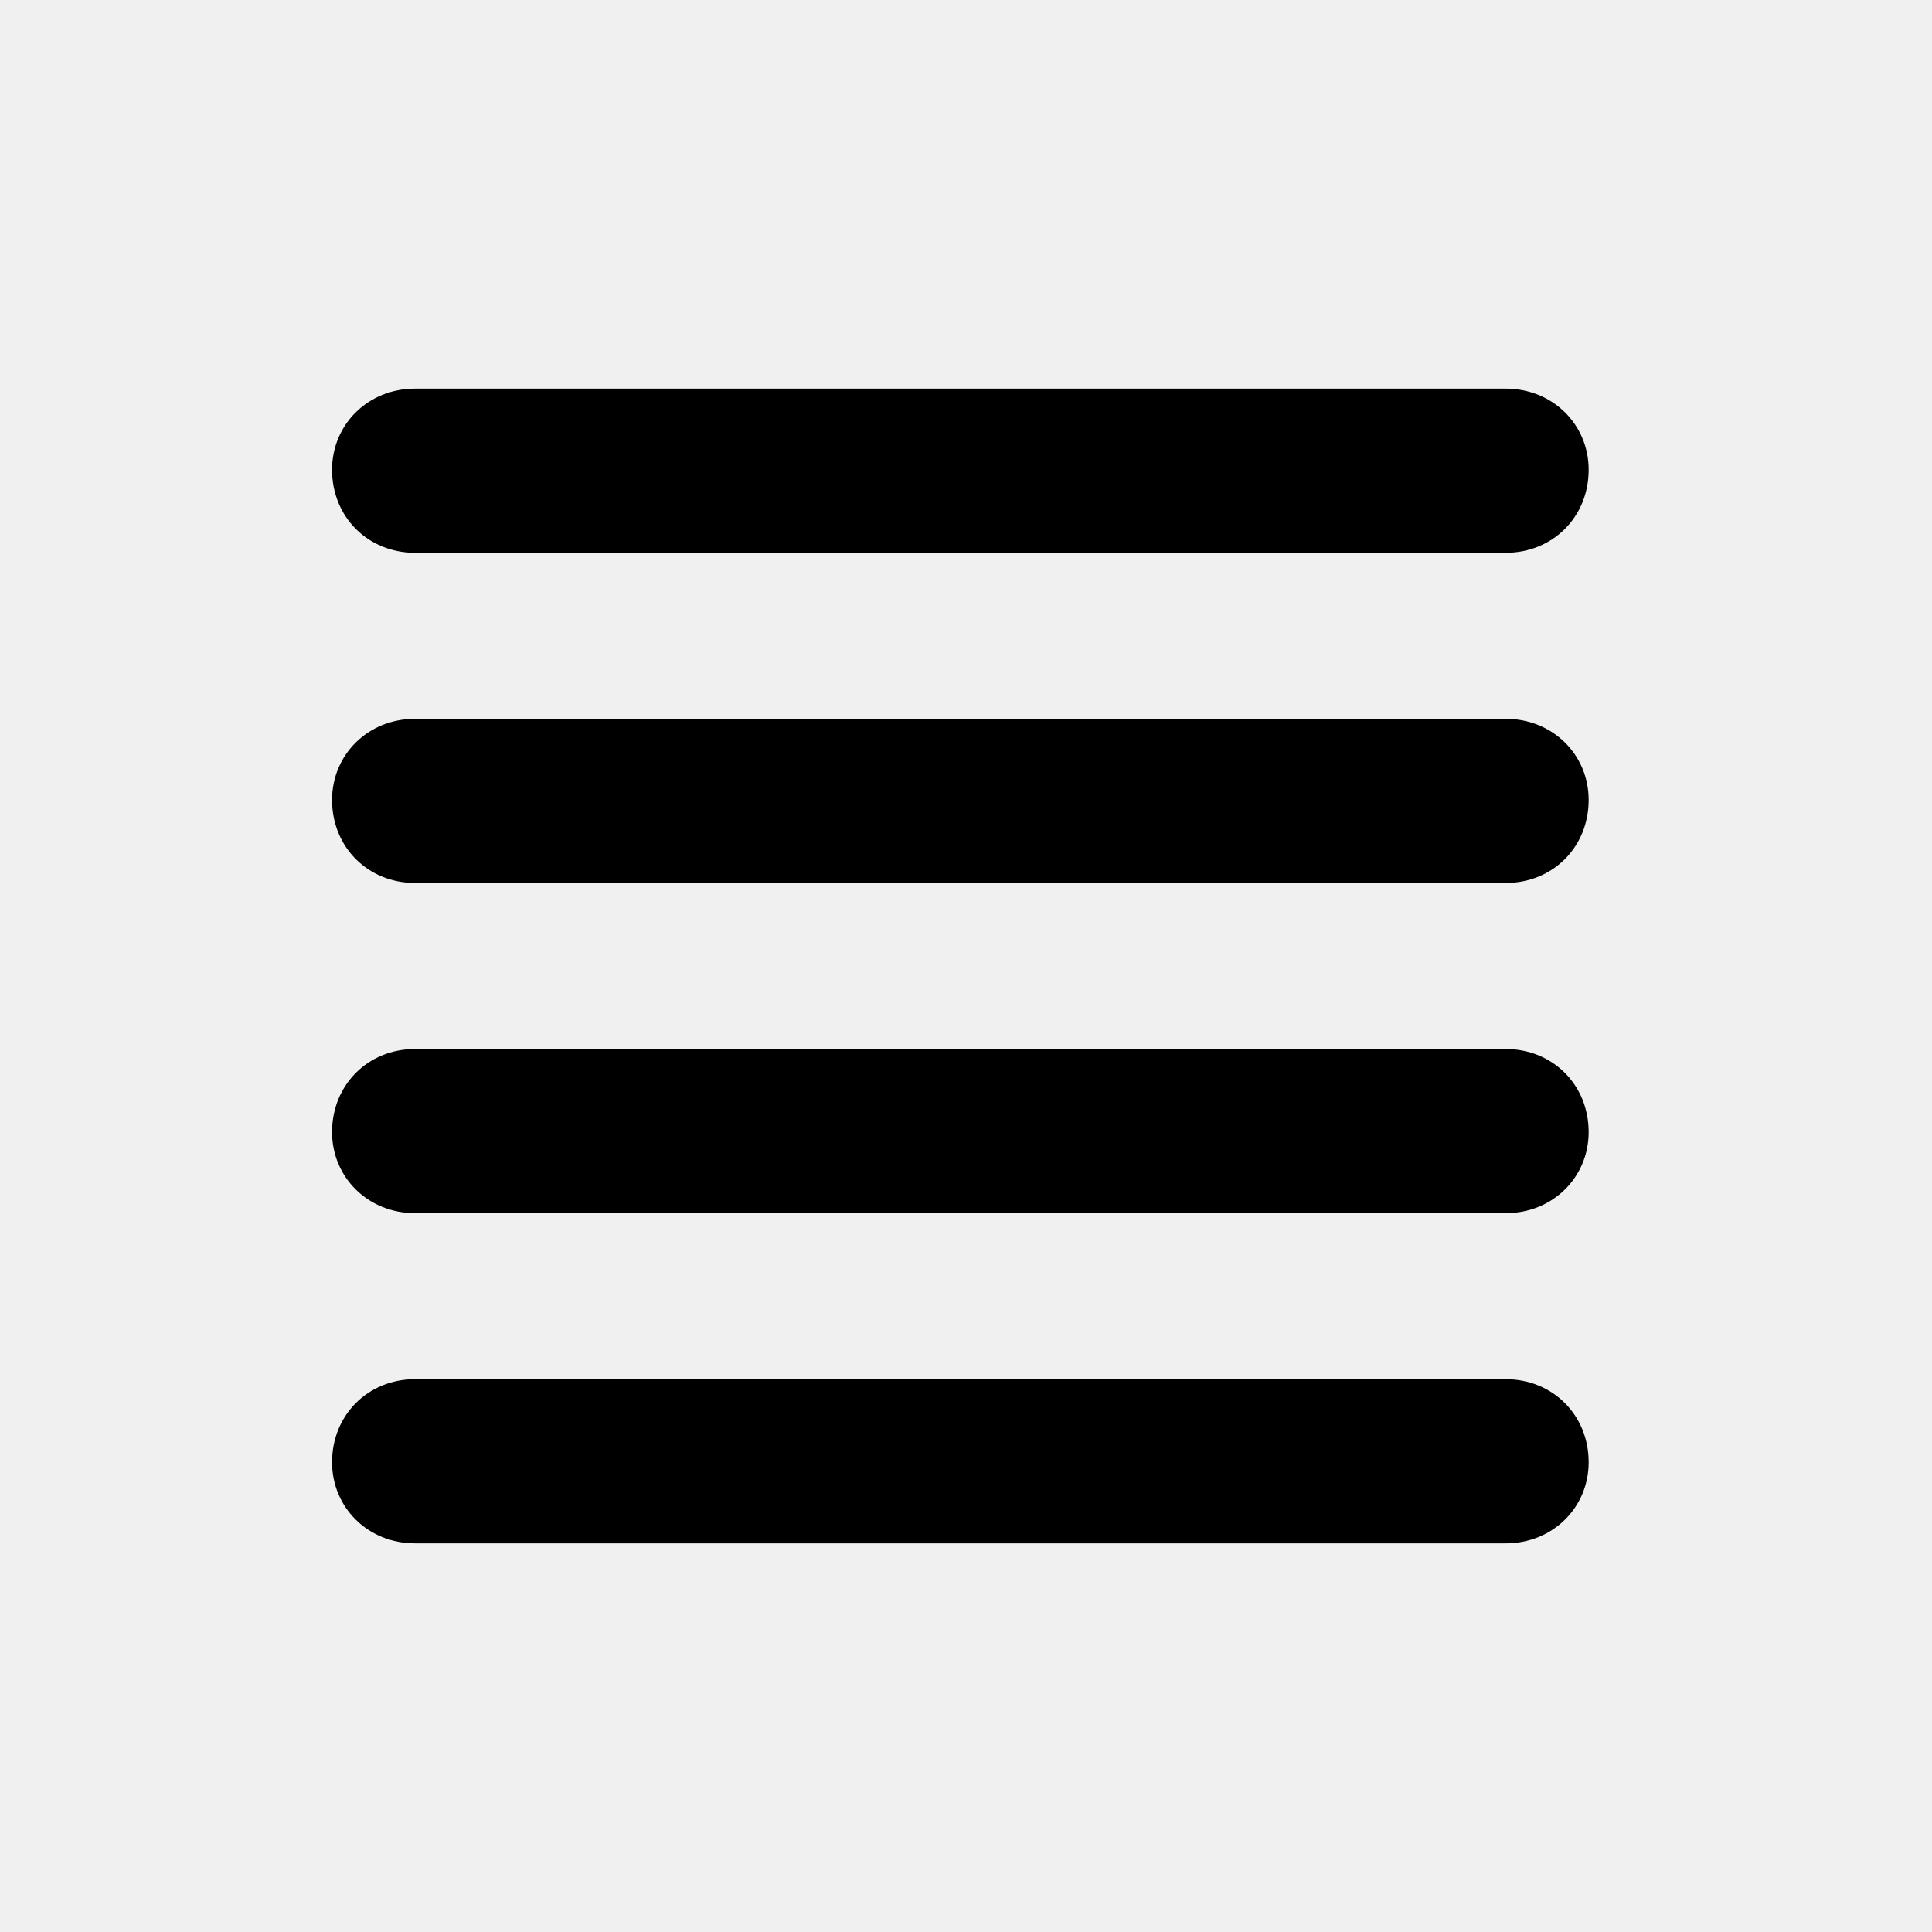
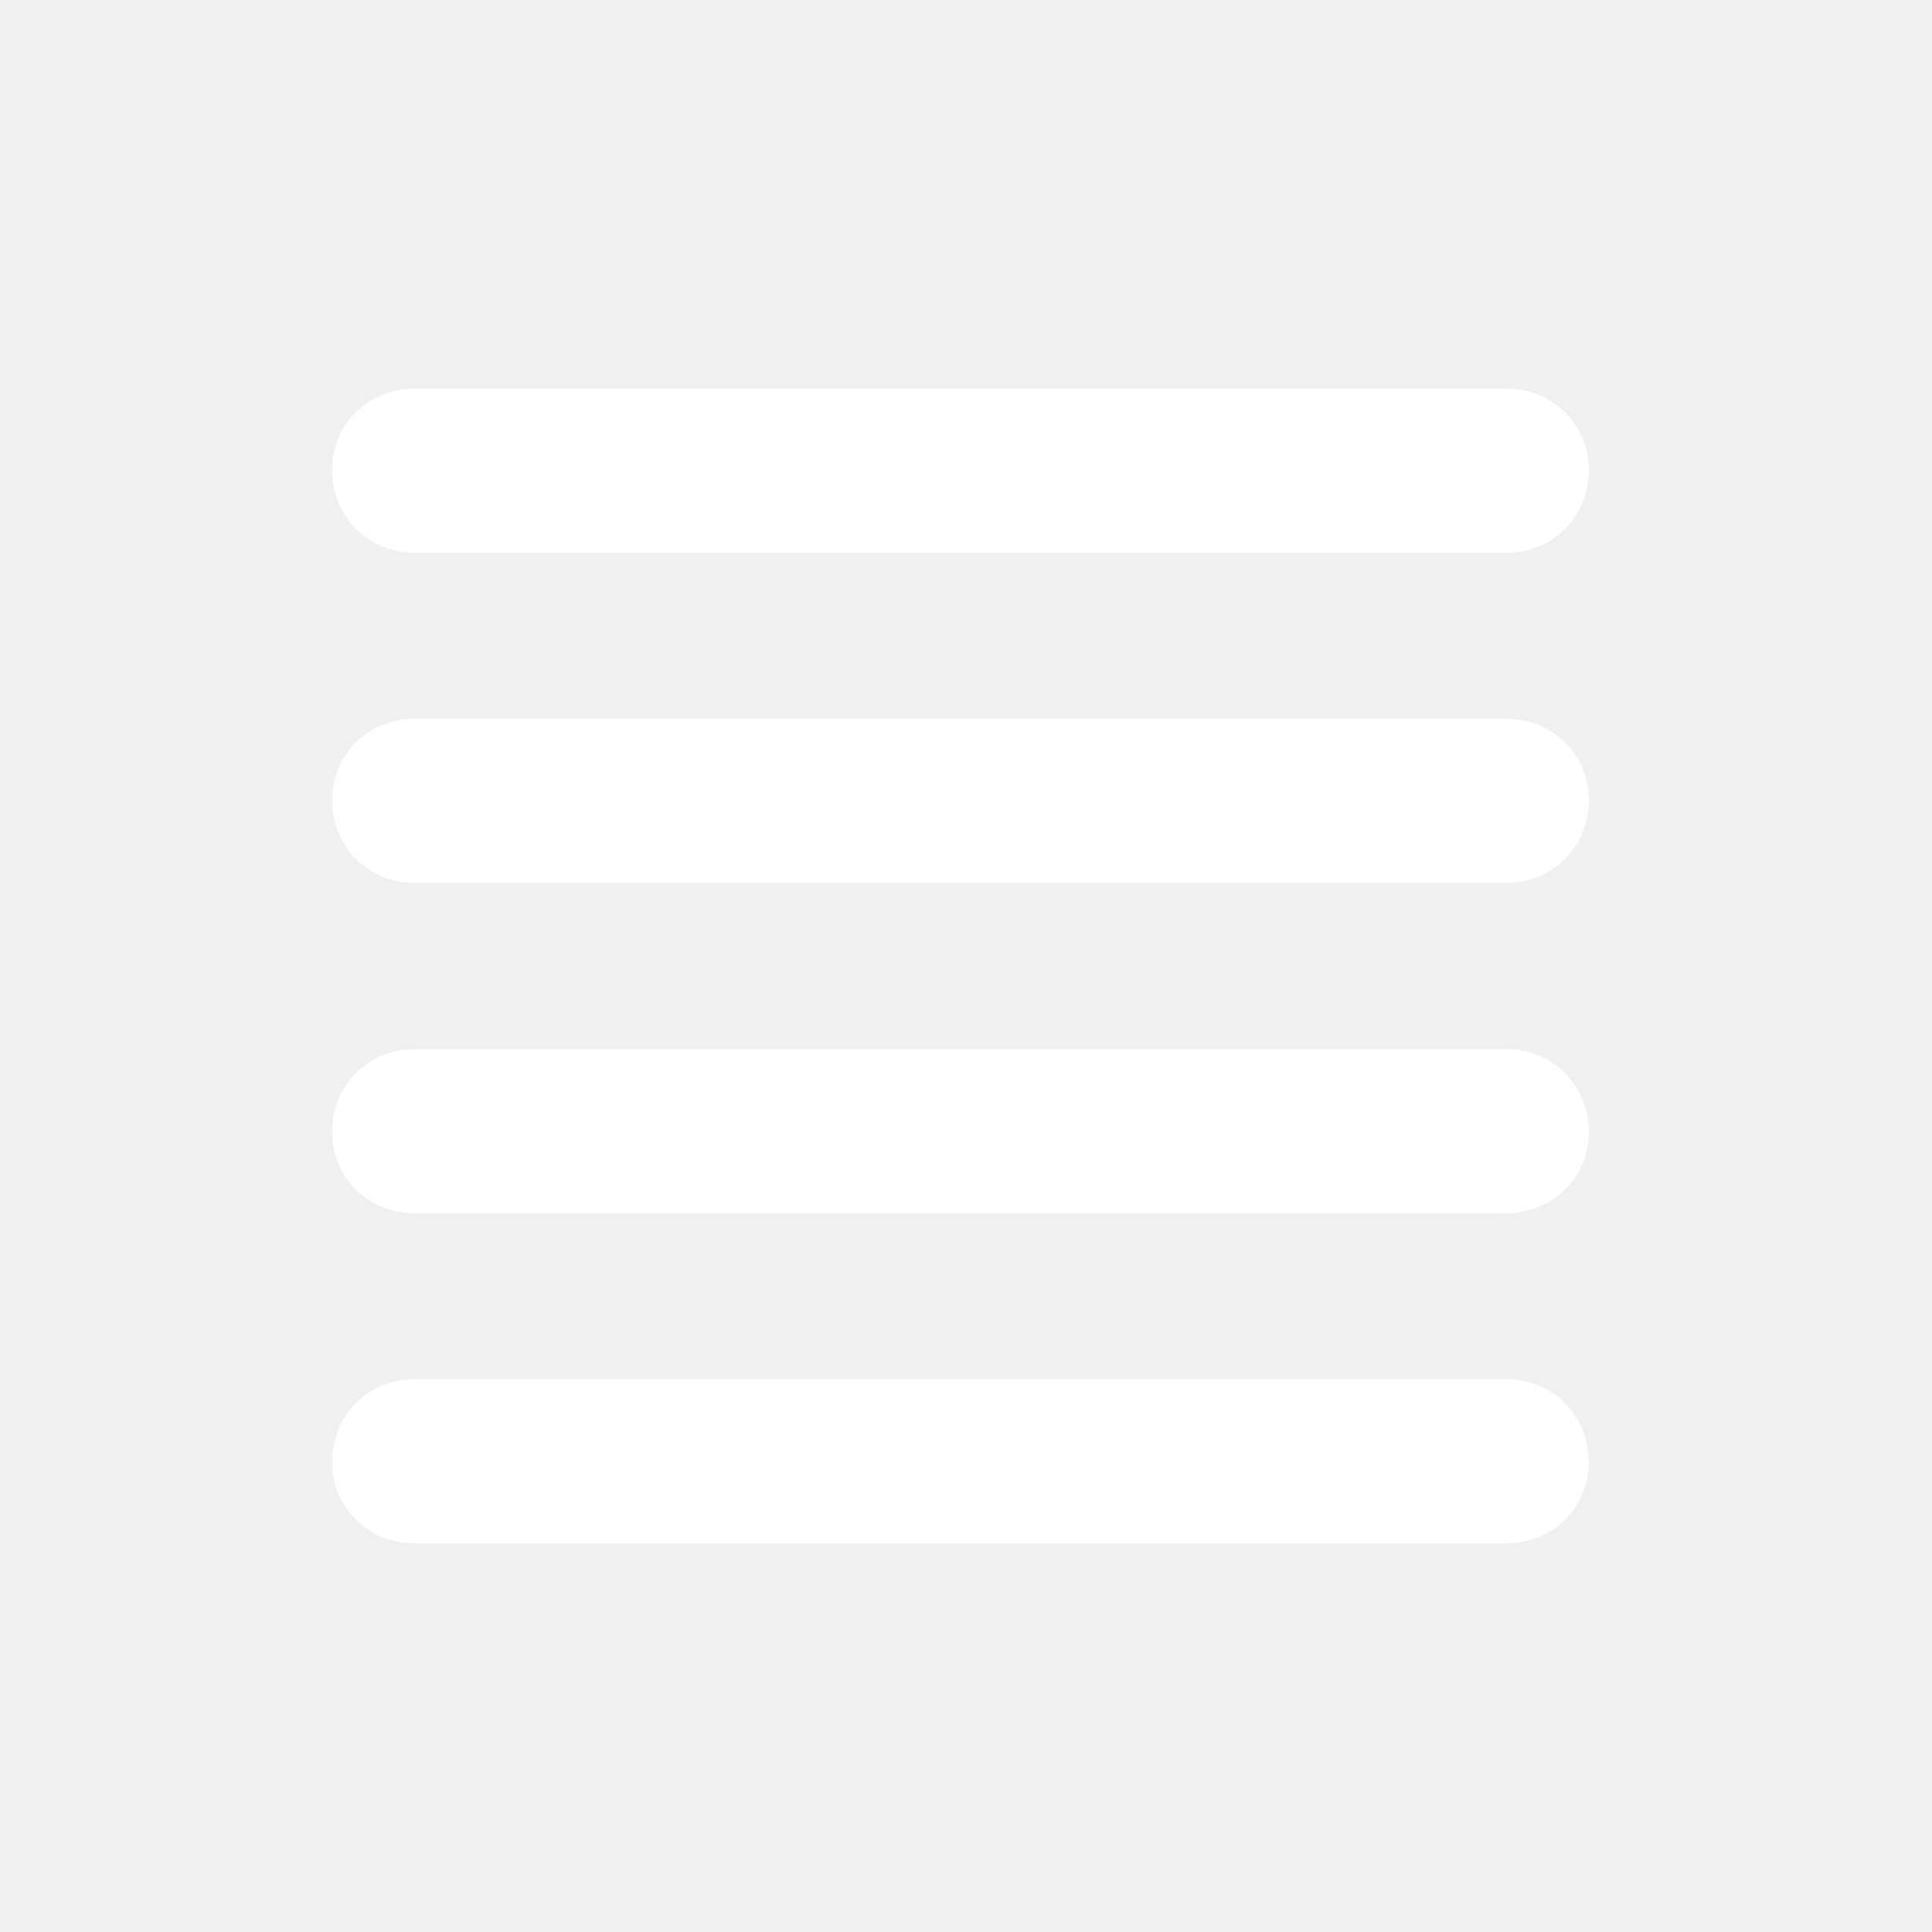
- <svg xmlns="http://www.w3.org/2000/svg" fill="#000000" width="800px" height="800px" viewBox="-5.5 0 32 32" version="1.1">
-   <path d="M1.375 9.156h18.063c0.781 0 1.375-0.594 1.375-1.375 0-0.75-0.594-1.344-1.375-1.344h-18.063c-0.781 0-1.375 0.594-1.375 1.344 0 0.781 0.594 1.375 1.375 1.375zM1.375 14.625h18.063c0.781 0 1.375-0.594 1.375-1.375 0-0.75-0.594-1.344-1.375-1.344h-18.063c-0.781 0-1.375 0.594-1.375 1.344 0 0.781 0.594 1.375 1.375 1.375zM1.375 20.094h18.063c0.781 0 1.375-0.594 1.375-1.344 0-0.781-0.594-1.375-1.375-1.375h-18.063c-0.781 0-1.375 0.594-1.375 1.375 0 0.75 0.594 1.344 1.375 1.344zM1.375 25.563h18.063c0.781 0 1.375-0.594 1.375-1.344 0-0.781-0.594-1.375-1.375-1.375h-18.063c-0.781 0-1.375 0.594-1.375 1.375 0 0.75 0.594 1.344 1.375 1.344z" />
+ <svg xmlns="http://www.w3.org/2000/svg" version="1.1" id="Capa_1" x="0px" y="0px" viewBox="0 0 800 800" style="enable-background:new 0 0 800 800;" xml:space="preserve">
+   <style type="text/css">
+ 	.st0{fill:#FFFFFF;}
+ </style>
+   <path class="st0" d="M171.9,228.9h451.6c19.5,0,34.4-14.8,34.4-34.4c0-18.8-14.9-33.6-34.4-33.6H171.9c-19.5,0-34.4,14.8-34.4,33.6  C137.5,214.1,152.4,228.9,171.9,228.9z M171.9,365.6h451.6c19.5,0,34.4-14.8,34.4-34.4c0-18.8-14.9-33.6-34.4-33.6H171.9  c-19.5,0-34.4,14.8-34.4,33.6C137.5,350.8,152.4,365.6,171.9,365.6z M171.9,502.4h451.6c19.5,0,34.4-14.9,34.4-33.6  c0-19.5-14.9-34.4-34.4-34.4H171.9c-19.5,0-34.4,14.9-34.4,34.4C137.5,487.5,152.4,502.4,171.9,502.4z M171.9,639.1h451.6  c19.5,0,34.4-14.8,34.4-33.6c0-19.5-14.9-34.4-34.4-34.4H171.9c-19.5,0-34.4,14.8-34.4,34.4C137.5,624.2,152.4,639.1,171.9,639.1z" />
</svg>
